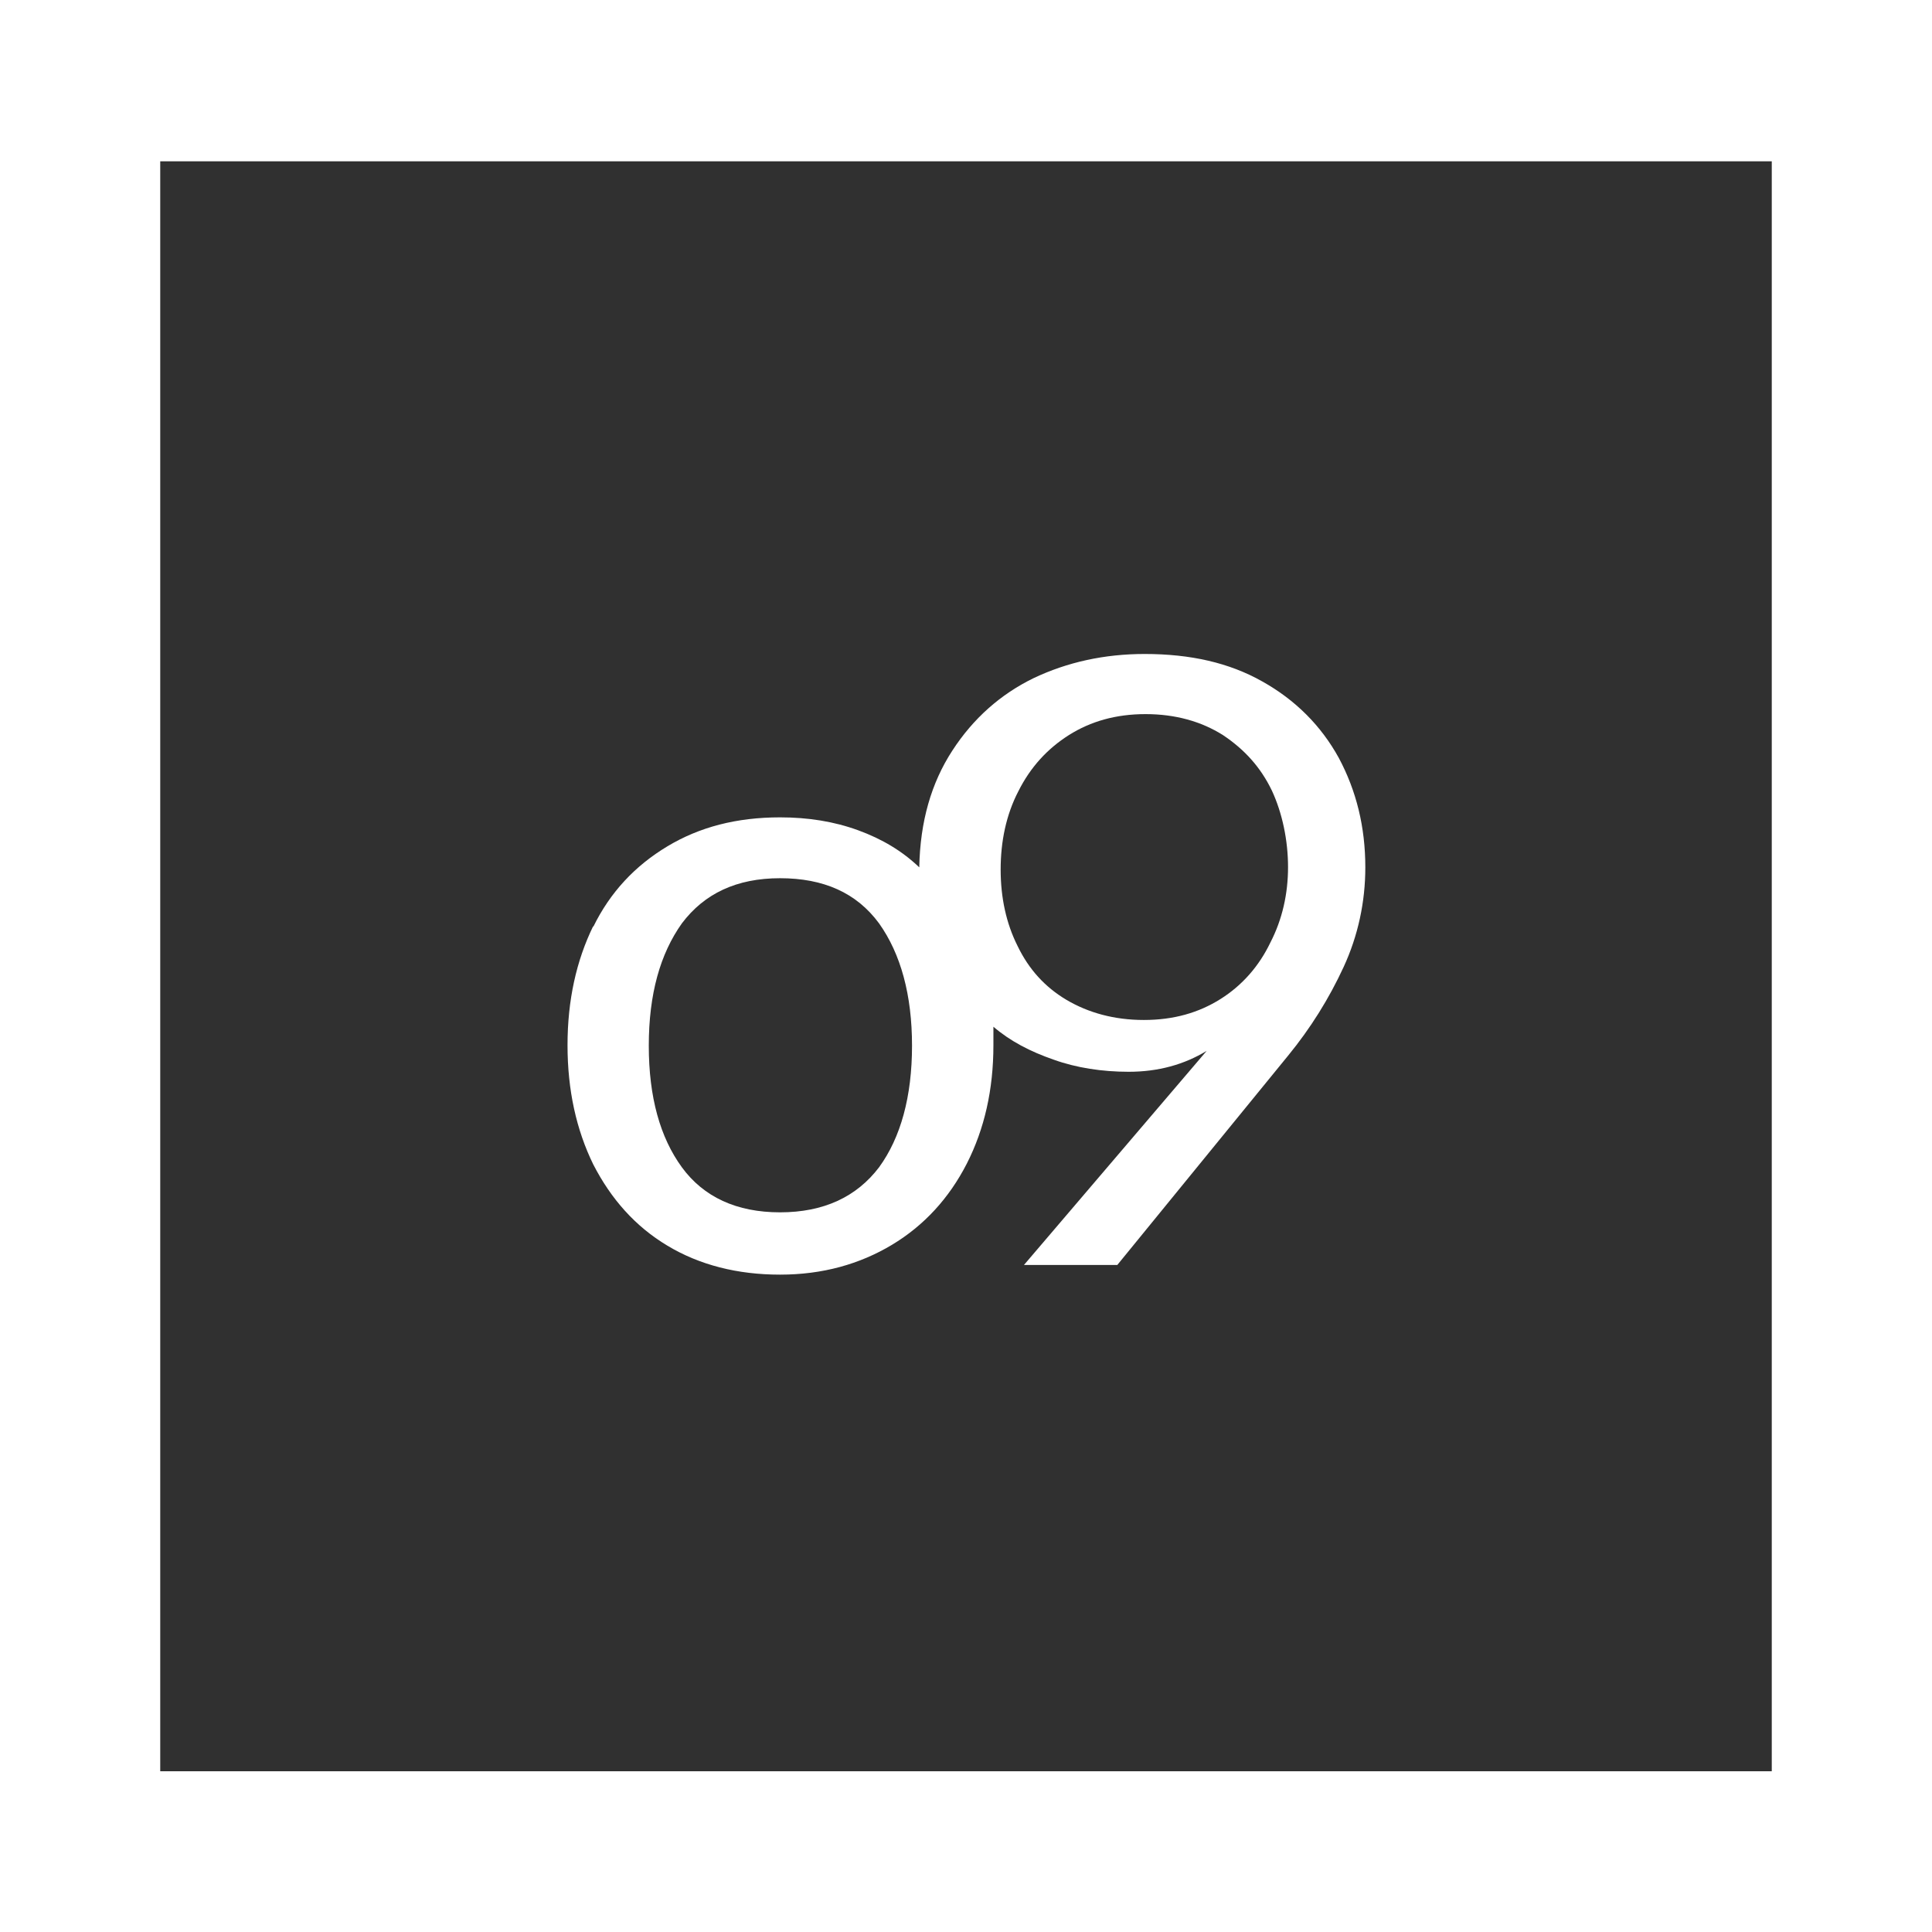
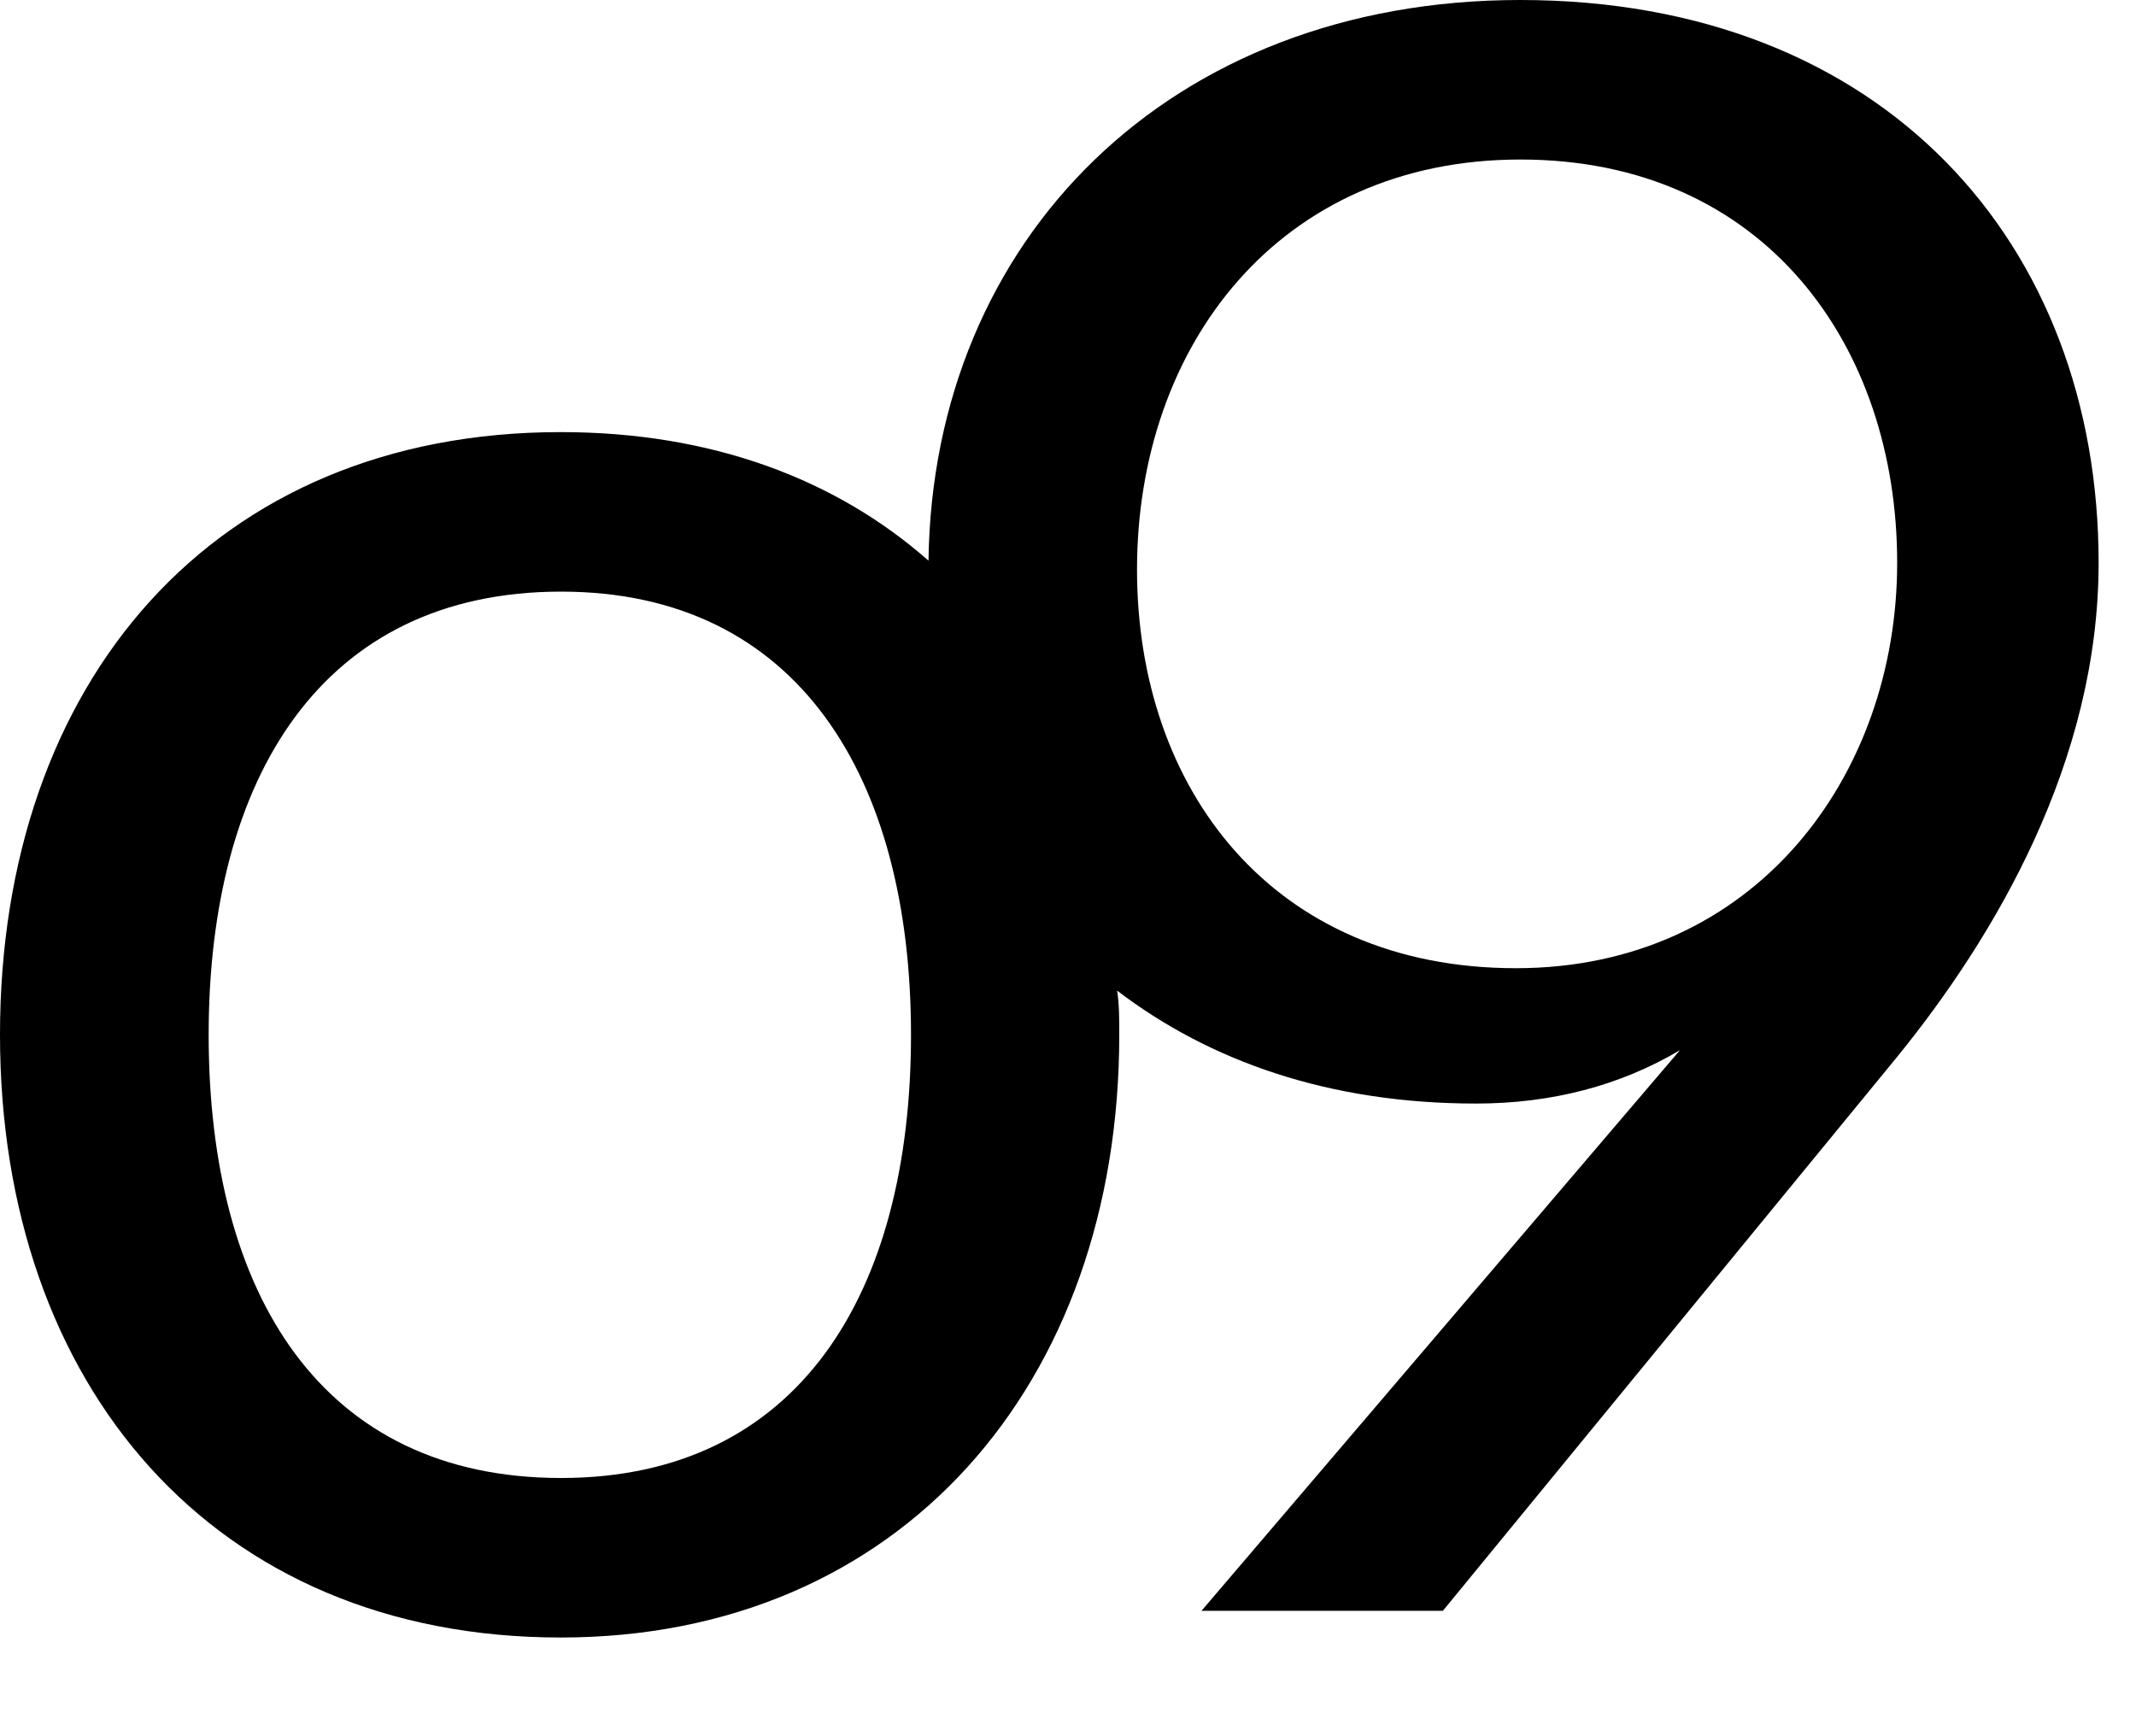
- <svg xmlns="http://www.w3.org/2000/svg" width="16" height="16" viewBox="0 0 16 16" fill="none">
-   <path d="M8.833 8.281C9.013 8.387 9.227 8.447 9.473 8.447C9.72 8.447 9.927 8.387 10.107 8.274C10.287 8.161 10.427 8.001 10.52 7.807C10.62 7.614 10.667 7.401 10.667 7.181C10.667 6.961 10.62 6.734 10.533 6.547C10.44 6.354 10.307 6.207 10.127 6.087C9.947 5.974 9.733 5.914 9.487 5.914C9.24 5.914 9.033 5.974 8.853 6.087C8.673 6.201 8.533 6.354 8.433 6.554C8.333 6.747 8.287 6.967 8.287 7.201C8.287 7.434 8.333 7.647 8.427 7.834C8.52 8.027 8.653 8.174 8.833 8.281Z" fill="#303030" />
-   <path d="M6.46 10.04C6.82 10.04 7.093 9.913 7.28 9.667C7.46 9.42 7.553 9.08 7.553 8.66C7.553 8.24 7.46 7.9 7.28 7.647C7.093 7.393 6.82 7.273 6.46 7.273C6.1 7.273 5.833 7.4 5.647 7.647C5.467 7.9 5.373 8.233 5.373 8.66C5.373 9.087 5.467 9.42 5.647 9.667C5.827 9.913 6.1 10.04 6.46 10.04Z" fill="#303030" />
-   <path d="M1.327 14.669H14.673V1.336H1.327V14.669ZM4.913 7.676C5.053 7.389 5.26 7.169 5.527 7.009C5.793 6.849 6.1 6.769 6.46 6.769C6.693 6.769 6.907 6.803 7.107 6.876C7.307 6.949 7.473 7.049 7.613 7.183C7.62 6.803 7.713 6.483 7.887 6.216C8.06 5.949 8.287 5.749 8.56 5.616C8.84 5.483 9.147 5.416 9.48 5.416C9.86 5.416 10.18 5.489 10.453 5.643C10.727 5.796 10.94 6.009 11.087 6.276C11.233 6.549 11.307 6.849 11.307 7.183C11.307 7.469 11.247 7.749 11.127 8.009C11.007 8.269 10.853 8.516 10.667 8.743L9.253 10.476H8.48L9.993 8.703C9.807 8.816 9.593 8.876 9.347 8.876C9.127 8.876 8.913 8.843 8.727 8.776C8.533 8.709 8.367 8.623 8.227 8.503V8.656C8.227 9.023 8.153 9.349 8.007 9.636C7.86 9.923 7.653 10.149 7.387 10.309C7.12 10.469 6.813 10.556 6.46 10.556C6.107 10.556 5.793 10.476 5.527 10.316C5.26 10.156 5.06 9.929 4.913 9.643C4.773 9.356 4.7 9.029 4.7 8.656C4.7 8.283 4.773 7.956 4.913 7.669V7.676Z" fill="#303030" />
+ <svg xmlns="http://www.w3.org/2000/svg" width="16" height="13" viewBox="0 0 16 13" fill="none">
+   <path d="M15.72 4.216C15.72 5.709 14.939 7.021 14.211 7.917L10.808 12.067H9L12.584 7.867C12.136 8.133 11.621 8.267 11.056 8.267C9.96 8.267 9.064 7.952 8.368 7.421C8.384 7.52 8.384 7.637 8.384 7.752C8.384 10.373 6.741 12.267 4.2 12.267C1.595 12.267 0 10.373 0 7.752C0 5.112 1.595 3.237 4.2 3.237C5.328 3.237 6.259 3.587 6.955 4.2C6.987 1.792 8.763 0 11.387 0C14.112 0 15.72 1.827 15.72 4.216ZM6.824 7.752C6.824 5.827 5.979 4.432 4.203 4.432C2.411 4.432 1.563 5.827 1.563 7.752C1.563 9.693 2.408 11.072 4.203 11.072C5.979 11.072 6.824 9.693 6.824 7.752ZM14.211 4.216C14.211 2.589 13.216 1.195 11.389 1.195C9.581 1.195 8.517 2.589 8.517 4.267C8.517 5.909 9.531 7.253 11.355 7.253C13.147 7.253 14.211 5.811 14.211 4.216Z" fill="currentColor" />
</svg>
